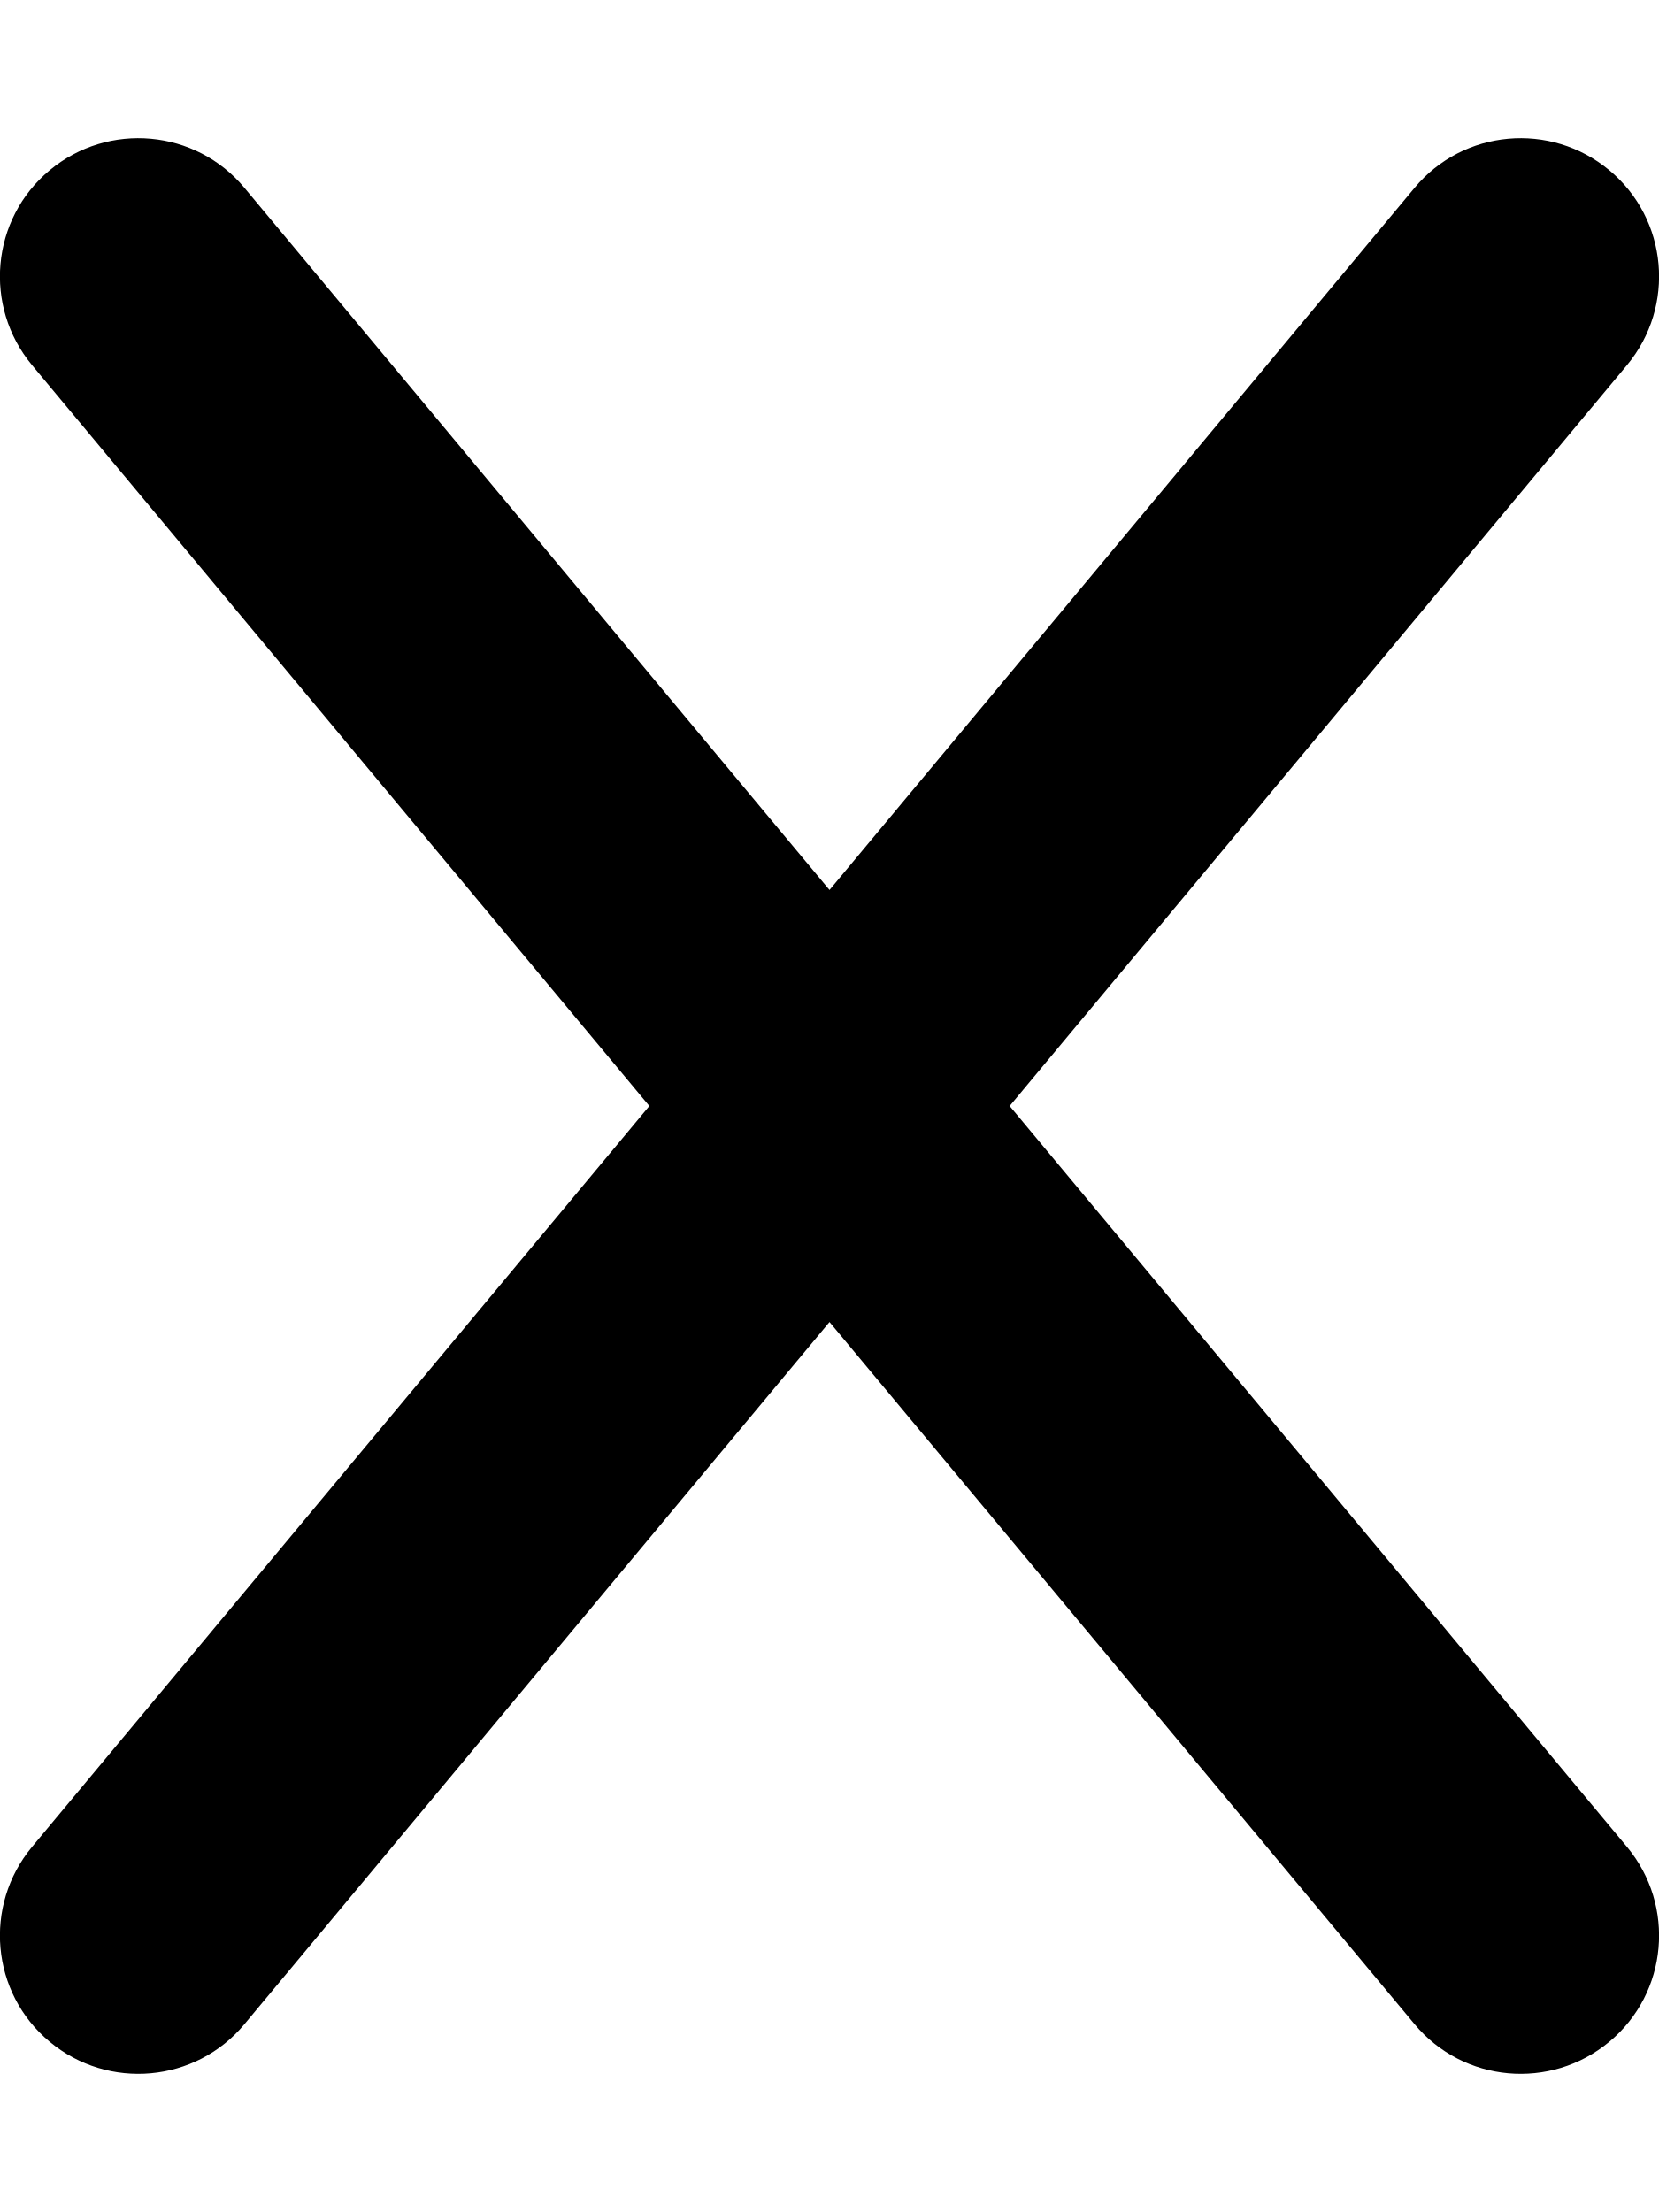
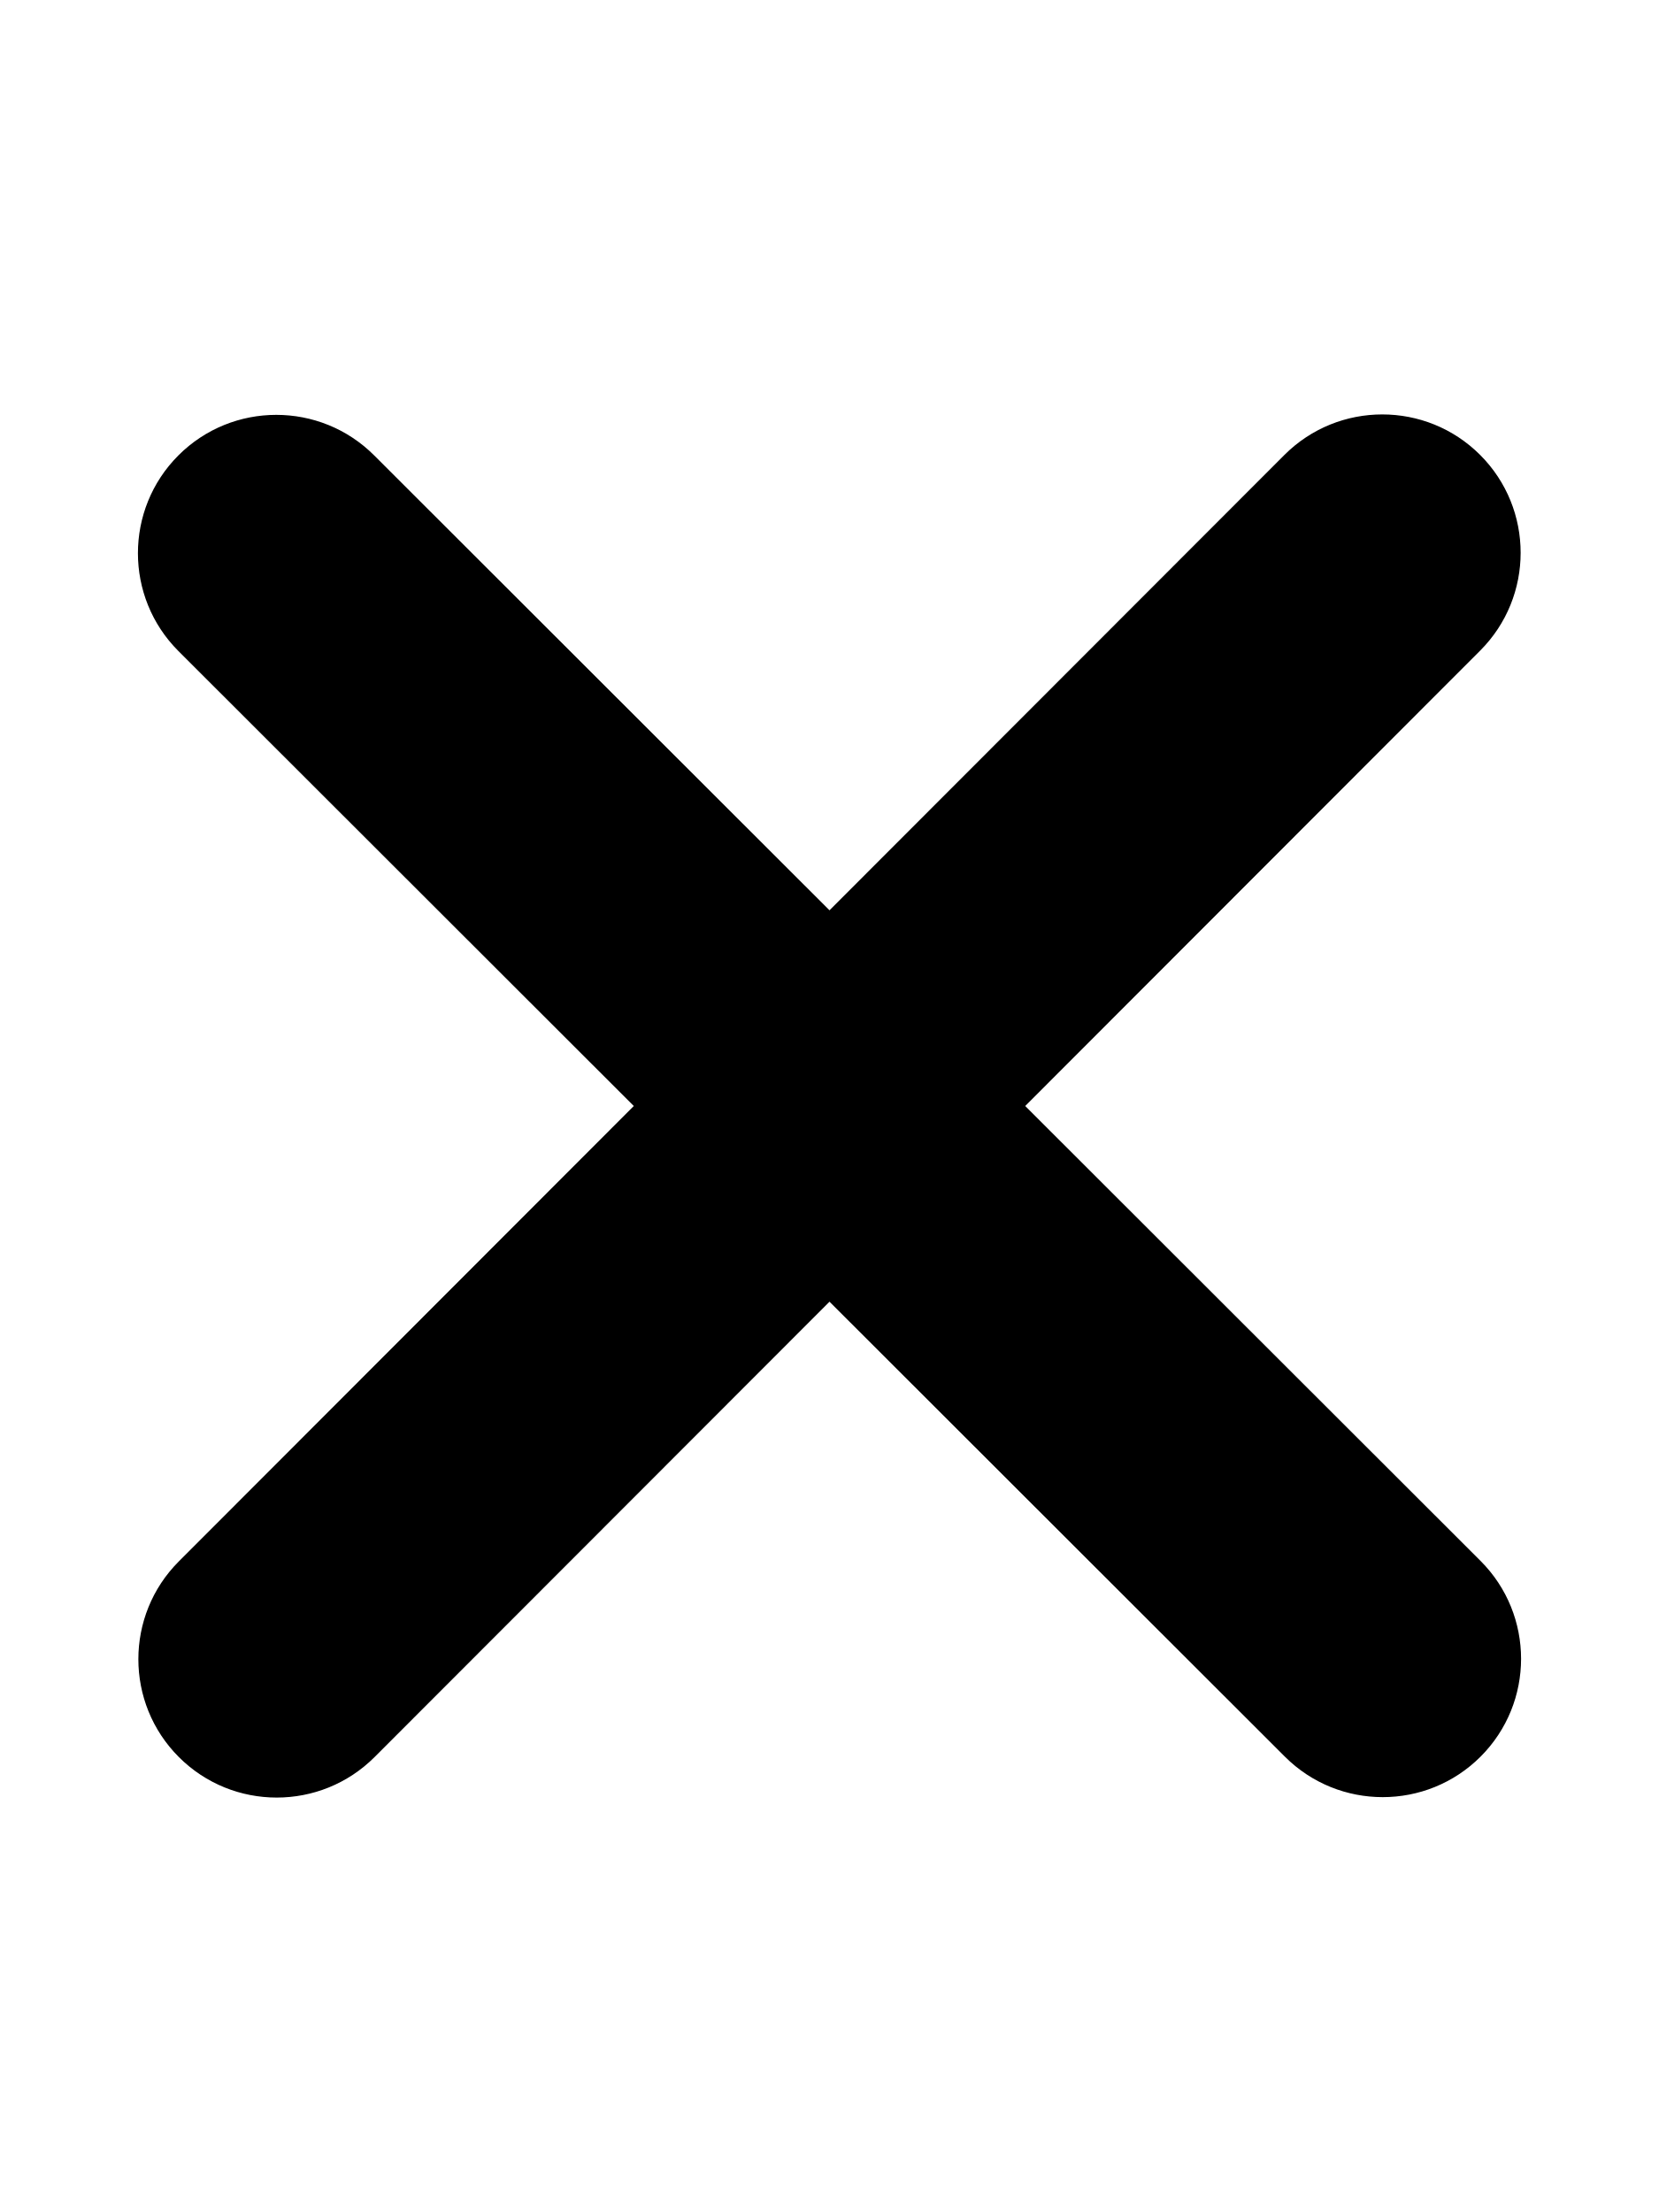
<svg xmlns="http://www.w3.org/2000/svg" height="1em" viewBox="0 0 384 512">
-   <path d="M376.6 84.5c11.3-13.6 9.5-33.8-4.1-45.1s-33.8-9.5-45.1 4.1L192 206 56.6 43.5C45.3 29.9 25.1 28.1 11.5 39.4S-3.9 70.9 7.4 84.5L150.3 256 7.4 427.5c-11.3 13.6-9.5 33.8 4.1 45.1s33.8 9.5 45.1-4.1L192 306 327.4 468.5c11.3 13.6 31.5 15.4 45.1 4.1s15.4-31.5 4.1-45.1L233.7 256 376.6 84.5z" />
+   <path fill="currentColor" d="M342.6 150.6c12.5-12.5 12.5-32.8 0-45.3s-32.8-12.5-45.3 0L192 210.7 86.6 105.4c-12.5-12.5-32.8-12.5-45.3 0s-12.5 32.8 0 45.3L146.7 256 41.4 361.4c-12.5 12.5-12.5 32.8 0 45.3s32.8 12.5 45.3 0L192 301.3 297.4 406.6c12.5 12.5 32.8 12.5 45.3 0s12.5-32.8 0-45.3L237.3 256 342.6 150.6z" />
</svg>
